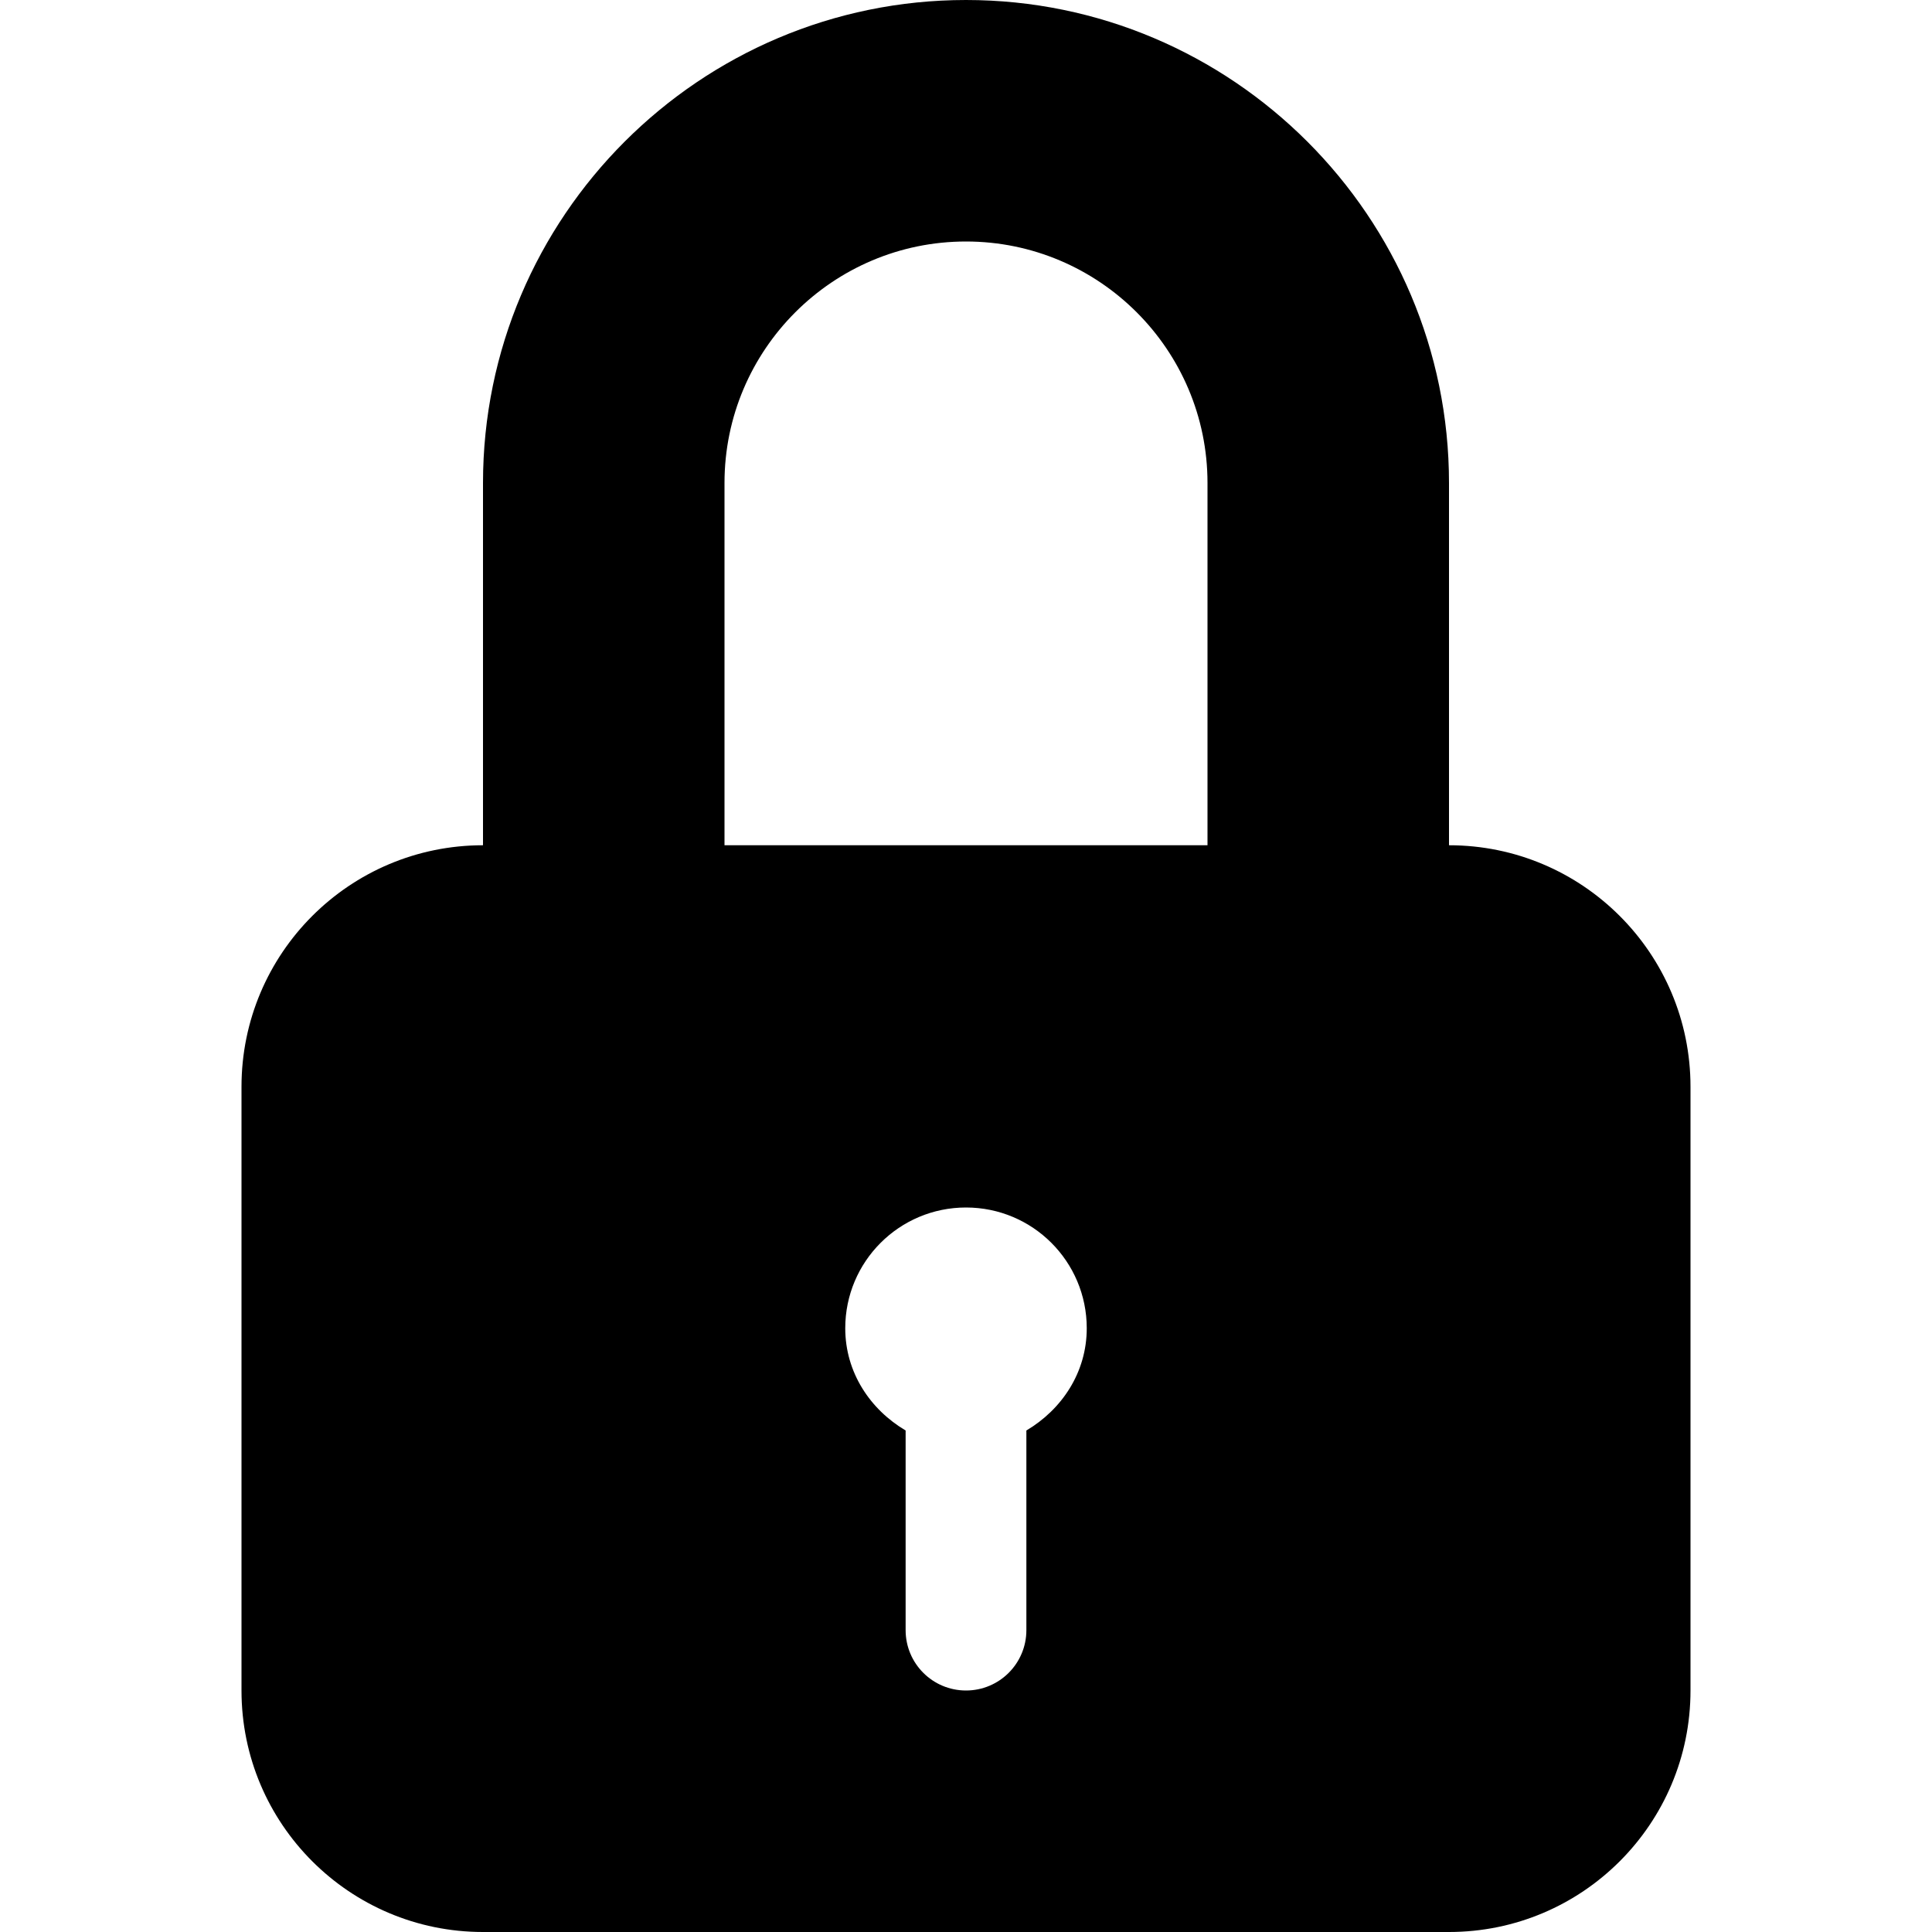
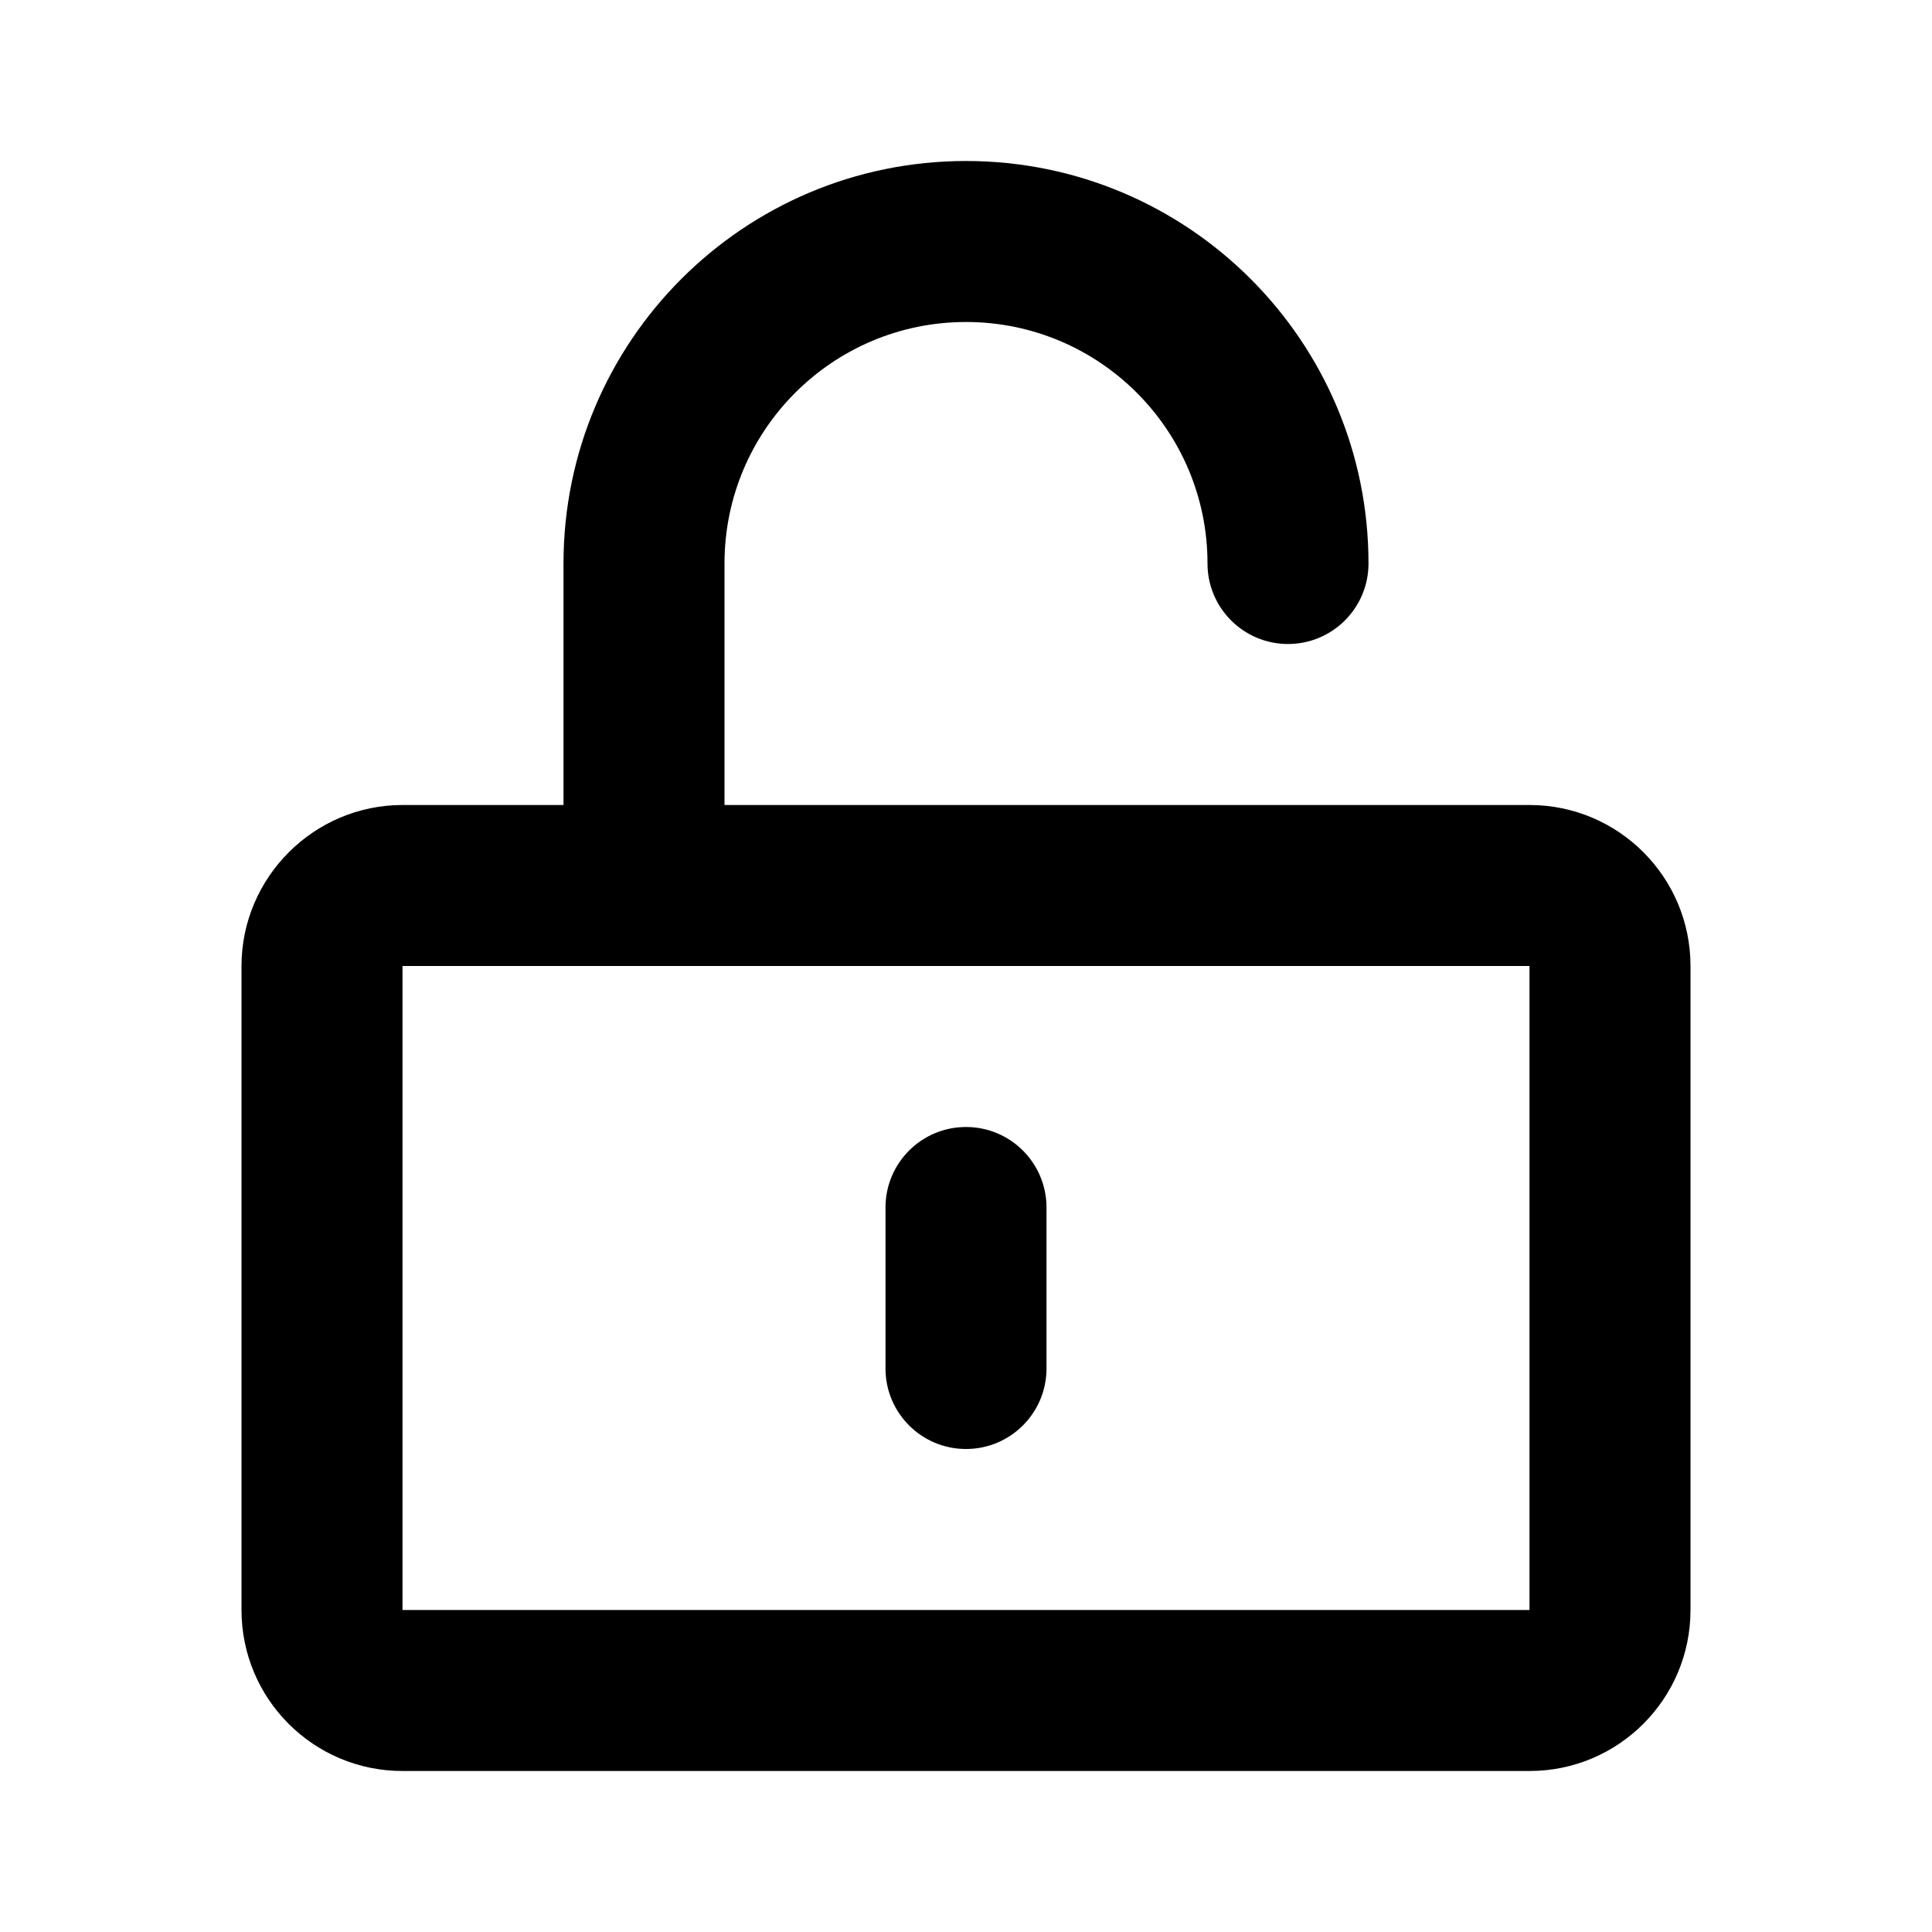
- <svg xmlns="http://www.w3.org/2000/svg" version="1.1" id="Layer_1" x="0px" y="0px" width="1em" height="1em" viewBox="0 0 512 512" enable-background="new 0 0 512 512" xml:space="preserve">
-   <path d="M384,224v-96C384,57.438,326.594,0,256,0c-70.578,0-128,57.438-128,128v96c-35.344,0-64,28.656-64,64v160  c0,35.344,28.656,64,64,64h256c35.344,0,64-28.656,64-64V288C448,252.656,419.344,224,384,224z M272,379.094V432  c0,8.844-7.156,16-16,16s-16-7.156-16-16v-52.906c-9.391-5.563-16-15.375-16-27.094c0-17.688,14.328-32,32-32s32,14.313,32,32  C288,363.719,281.391,373.531,272,379.094z M320,224H192v-96c0-35.313,28.703-64,64-64c35.281,0,64,28.688,64,64V224z" />
+ <svg xmlns="http://www.w3.org/2000/svg" viewBox="0 0 24 24" width="24" height="24">
+   <path class="heroicon-ui" d="M9 10h10a2 2 0 0 1 2 2v8a2 2 0 0 1-2 2H5a2 2 0 0 1-2-2v-8c0-1.1.9-2 2-2h2V7a5 5 0 1 1 10 0 1 1 0 0 1-2 0 3 3 0 0 0-6 0v3zm-4 2v8h14v-8H5zm7 2a1 1 0 0 1 1 1v2a1 1 0 0 1-2 0v-2a1 1 0 0 1 1-1z" />
</svg>
